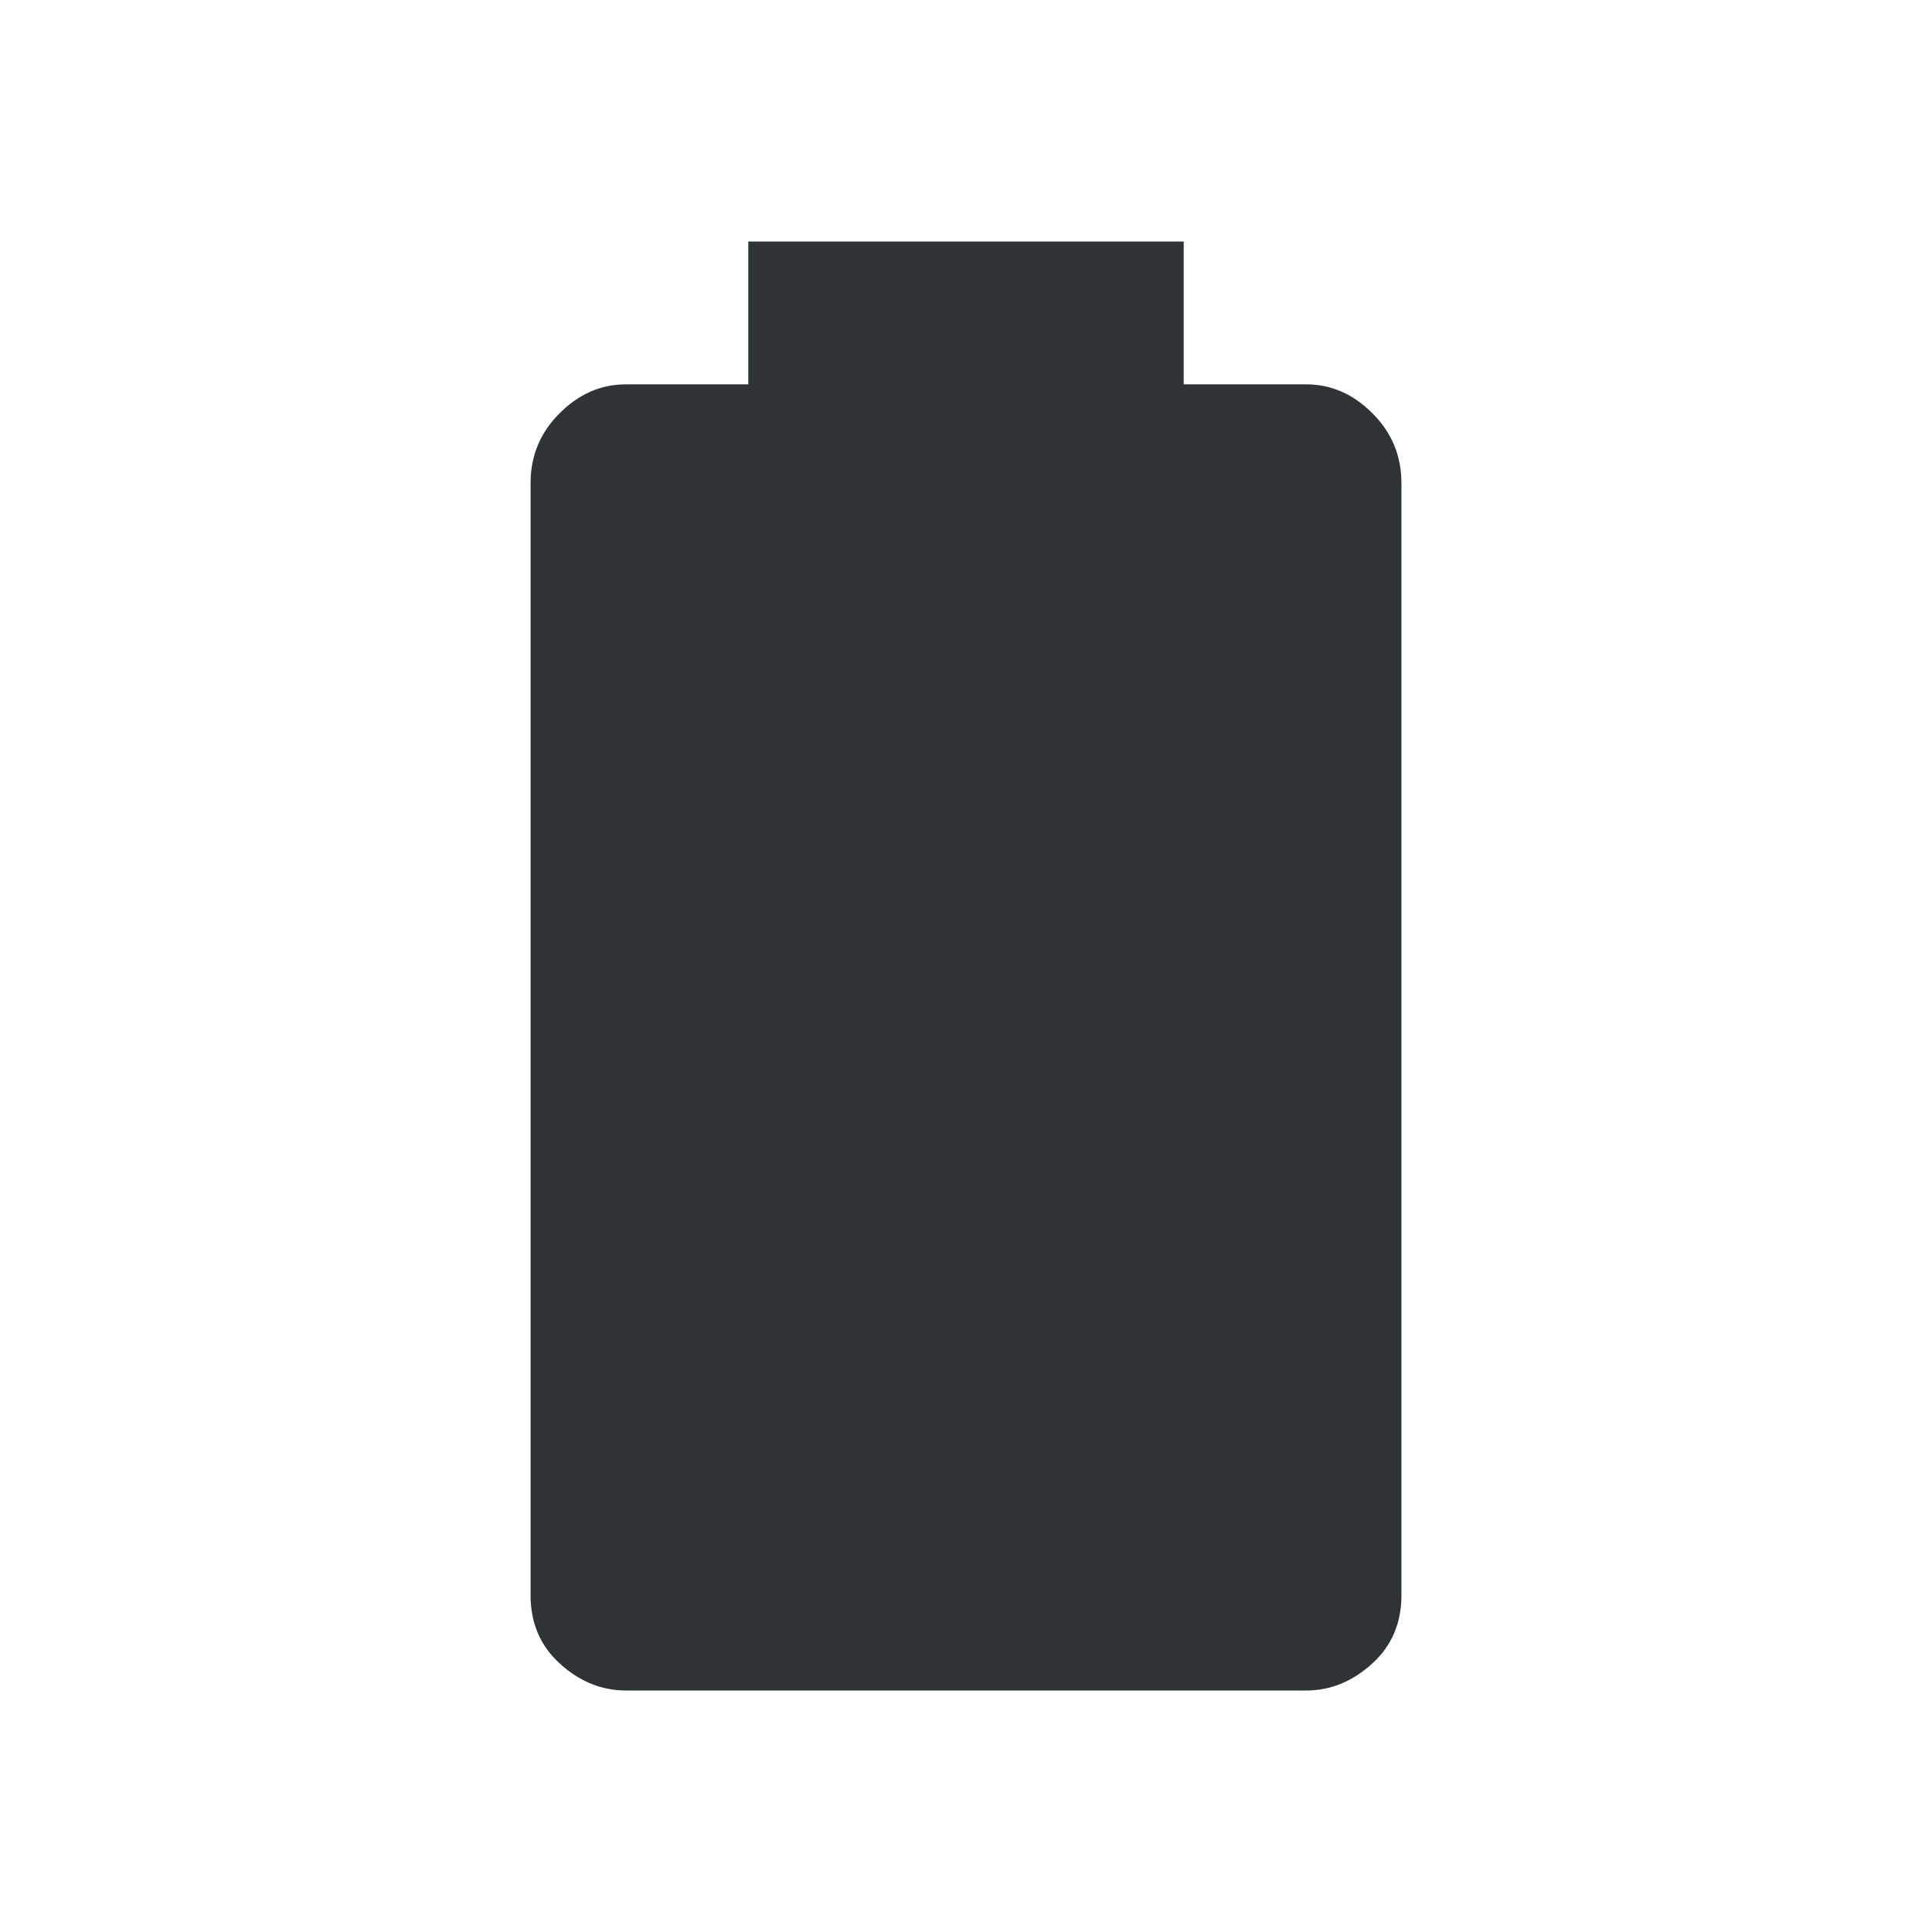
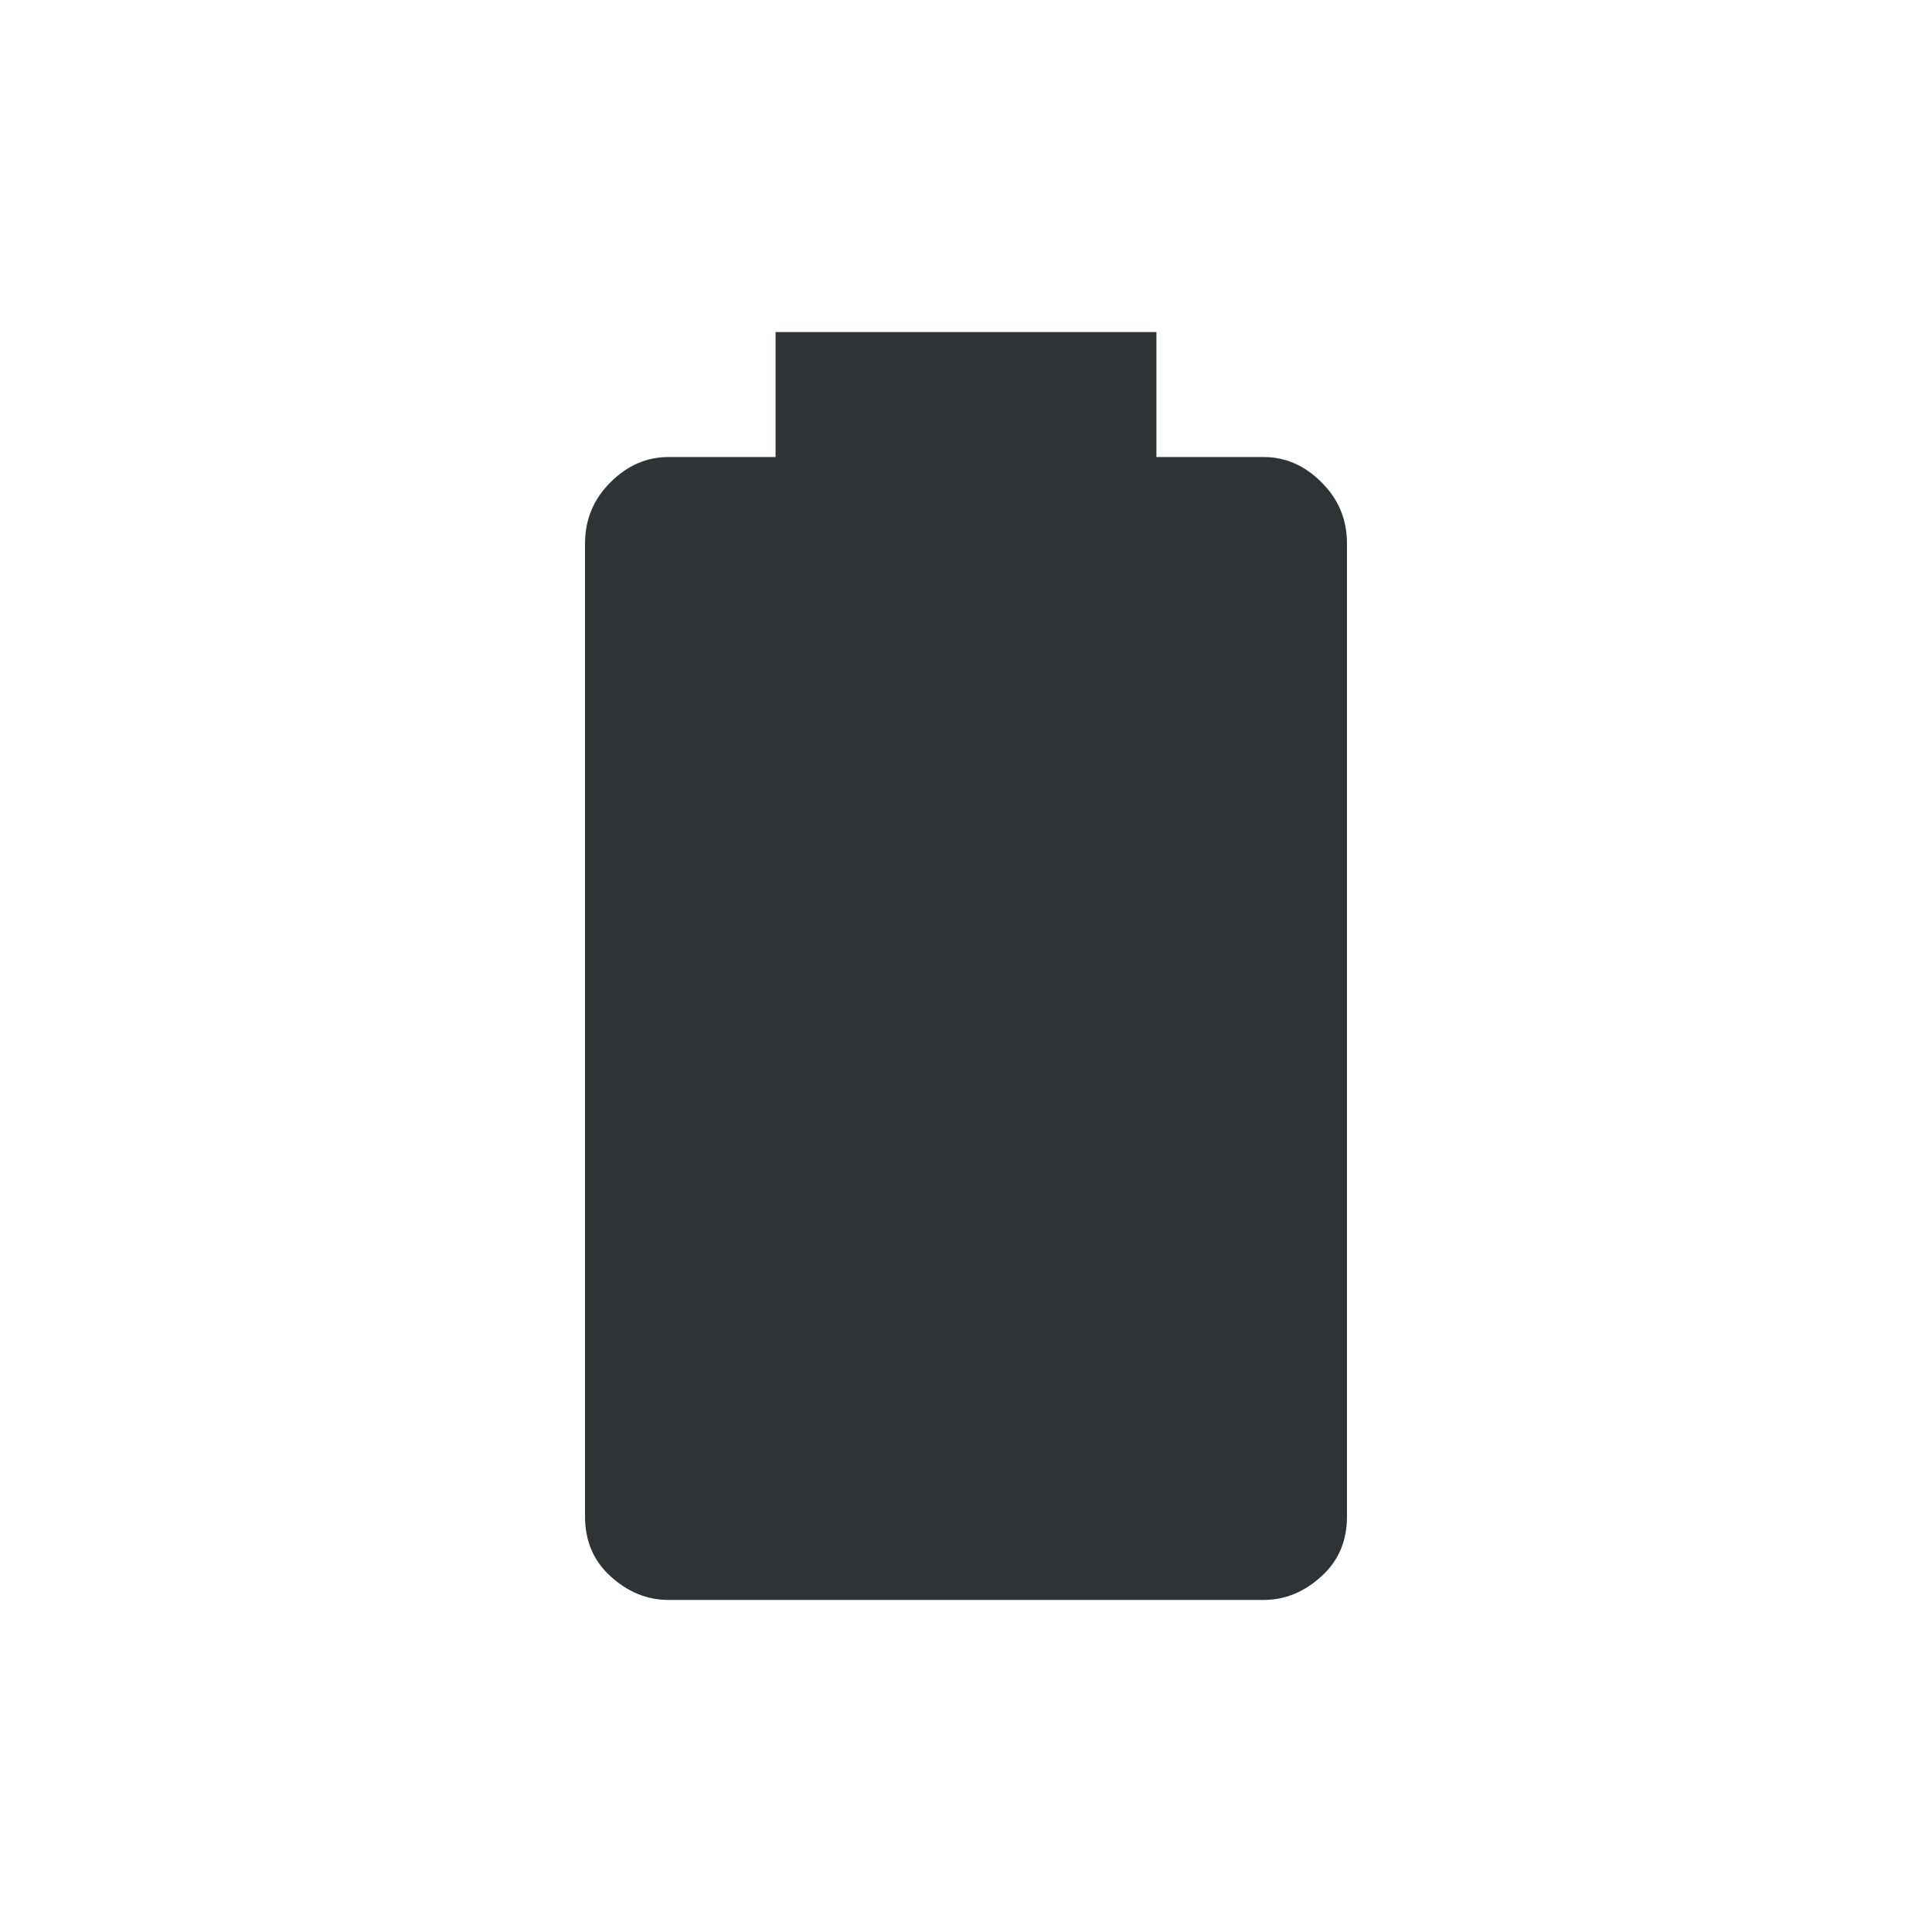
<svg xmlns="http://www.w3.org/2000/svg" width="16" height="16" viewBox="0 0 16 16">
-   <path fill="#2e3436" d="M10.817 3.183H9.803V2H6.197V3.183H5.183Q4.873 3.183 4.634 3.423Q4.394 3.662 4.394 4V13.211Q4.394 13.556 4.634 13.775Q4.88 14 5.183 14H10.817Q11.12 14 11.366 13.775Q11.606 13.556 11.606 13.211V4Q11.606 3.662 11.366 3.423Q11.127 3.183 10.817 3.183Z" />
+   <path fill="#2e3436" d="M10.465 3.785H9.577V2.75H6.423V3.785H5.535Q5.264 3.785 5.055 3.995Q4.845 4.204 4.845 4.5V12.56Q4.845 12.862 5.055 13.053Q5.27 13.25 5.535 13.25H10.465Q10.73 13.25 10.945 13.053Q11.155 12.862 11.155 12.56V4.5Q11.155 4.204 10.945 3.995Q10.736 3.785 10.465 3.785Z" />
</svg>
